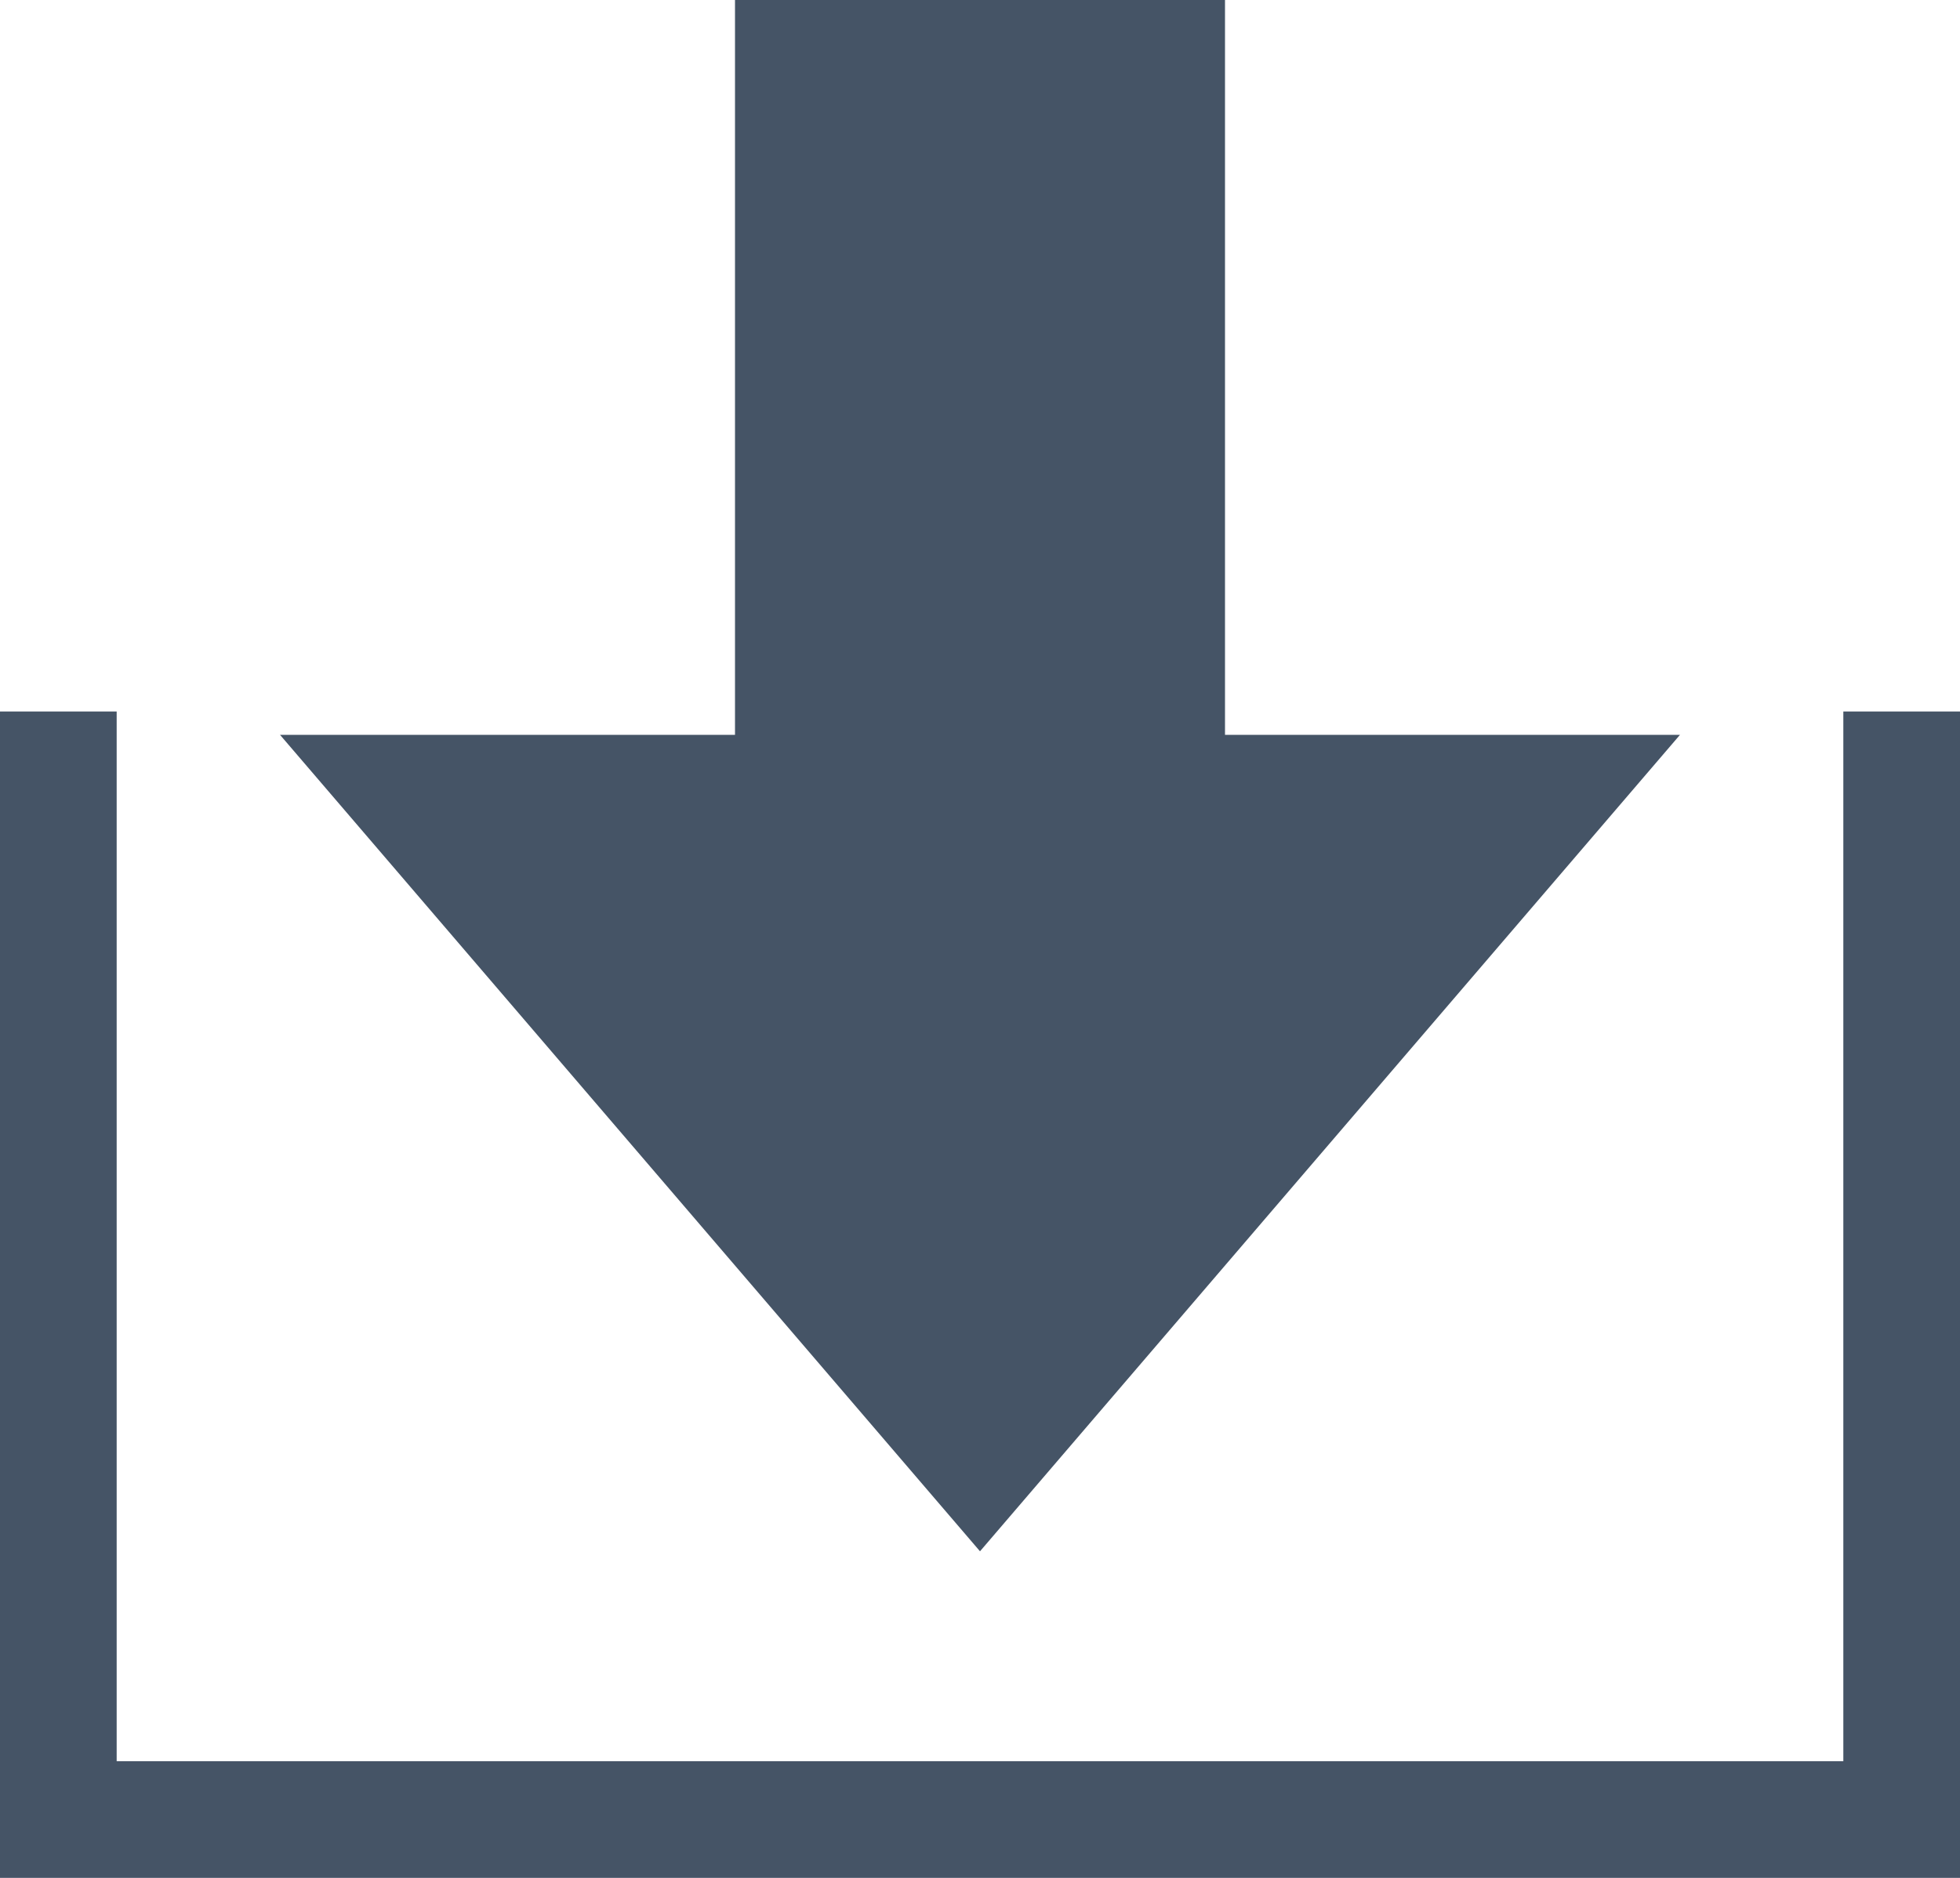
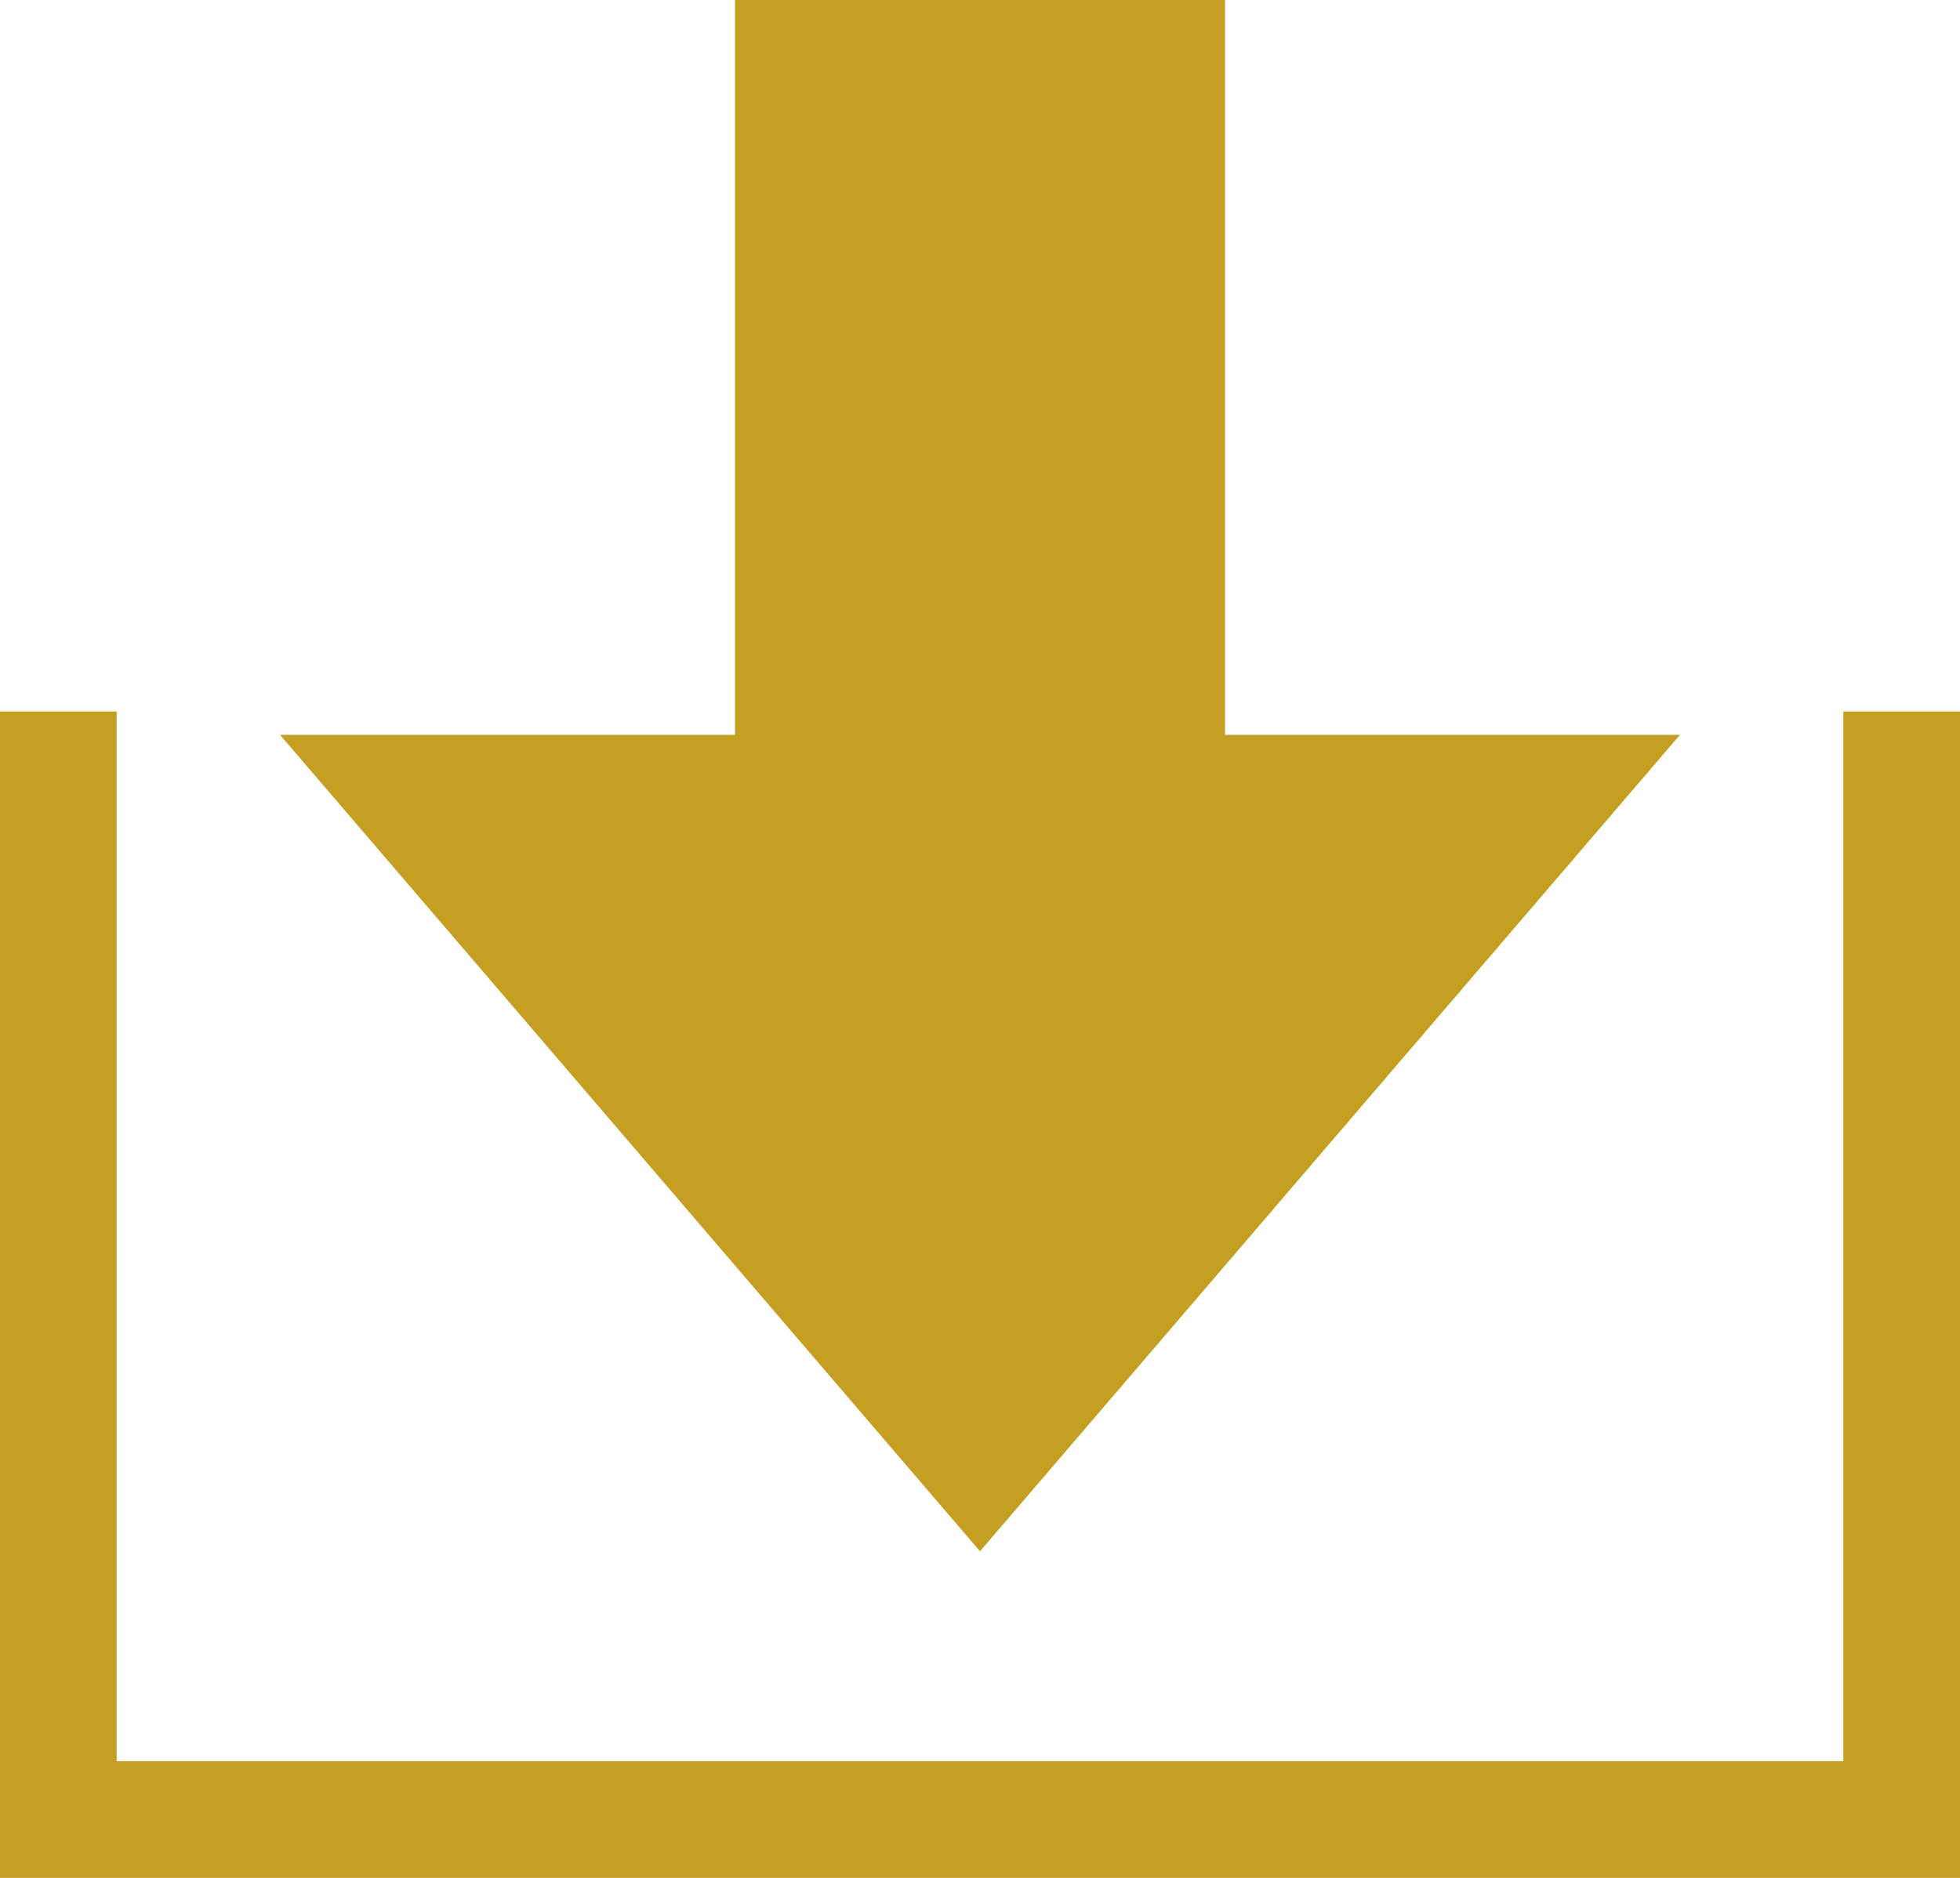
<svg xmlns="http://www.w3.org/2000/svg" version="1.1" x="0px" y="0px" width="16.8px" height="16.1px" viewBox="0 0 16.8 16.1" style="enable-background:new 0 0 16.8 16.1;" xml:space="preserve">
  <style type="text/css">
- 	.st0{fill:none;stroke:#455466;stroke-miterlimit:10;}
- 	.st1{fill:#455466;}
+ 	.st0{fill:none;stroke:#C49F21;stroke-miterlimit:10;}
+ 	.st1{fill:#C49F21;}
</style>
  <defs>
</defs>
  <polyline class="st0" points="0.5,6.1 0.5,15.6 16.3,15.6 16.3,6.1 " />
  <polygon class="st1" points="10.5,6.3 10.5,0 6.3,0 6.3,6.3 2.4,6.3 8.4,13.3 14.4,6.3 " />
</svg>
